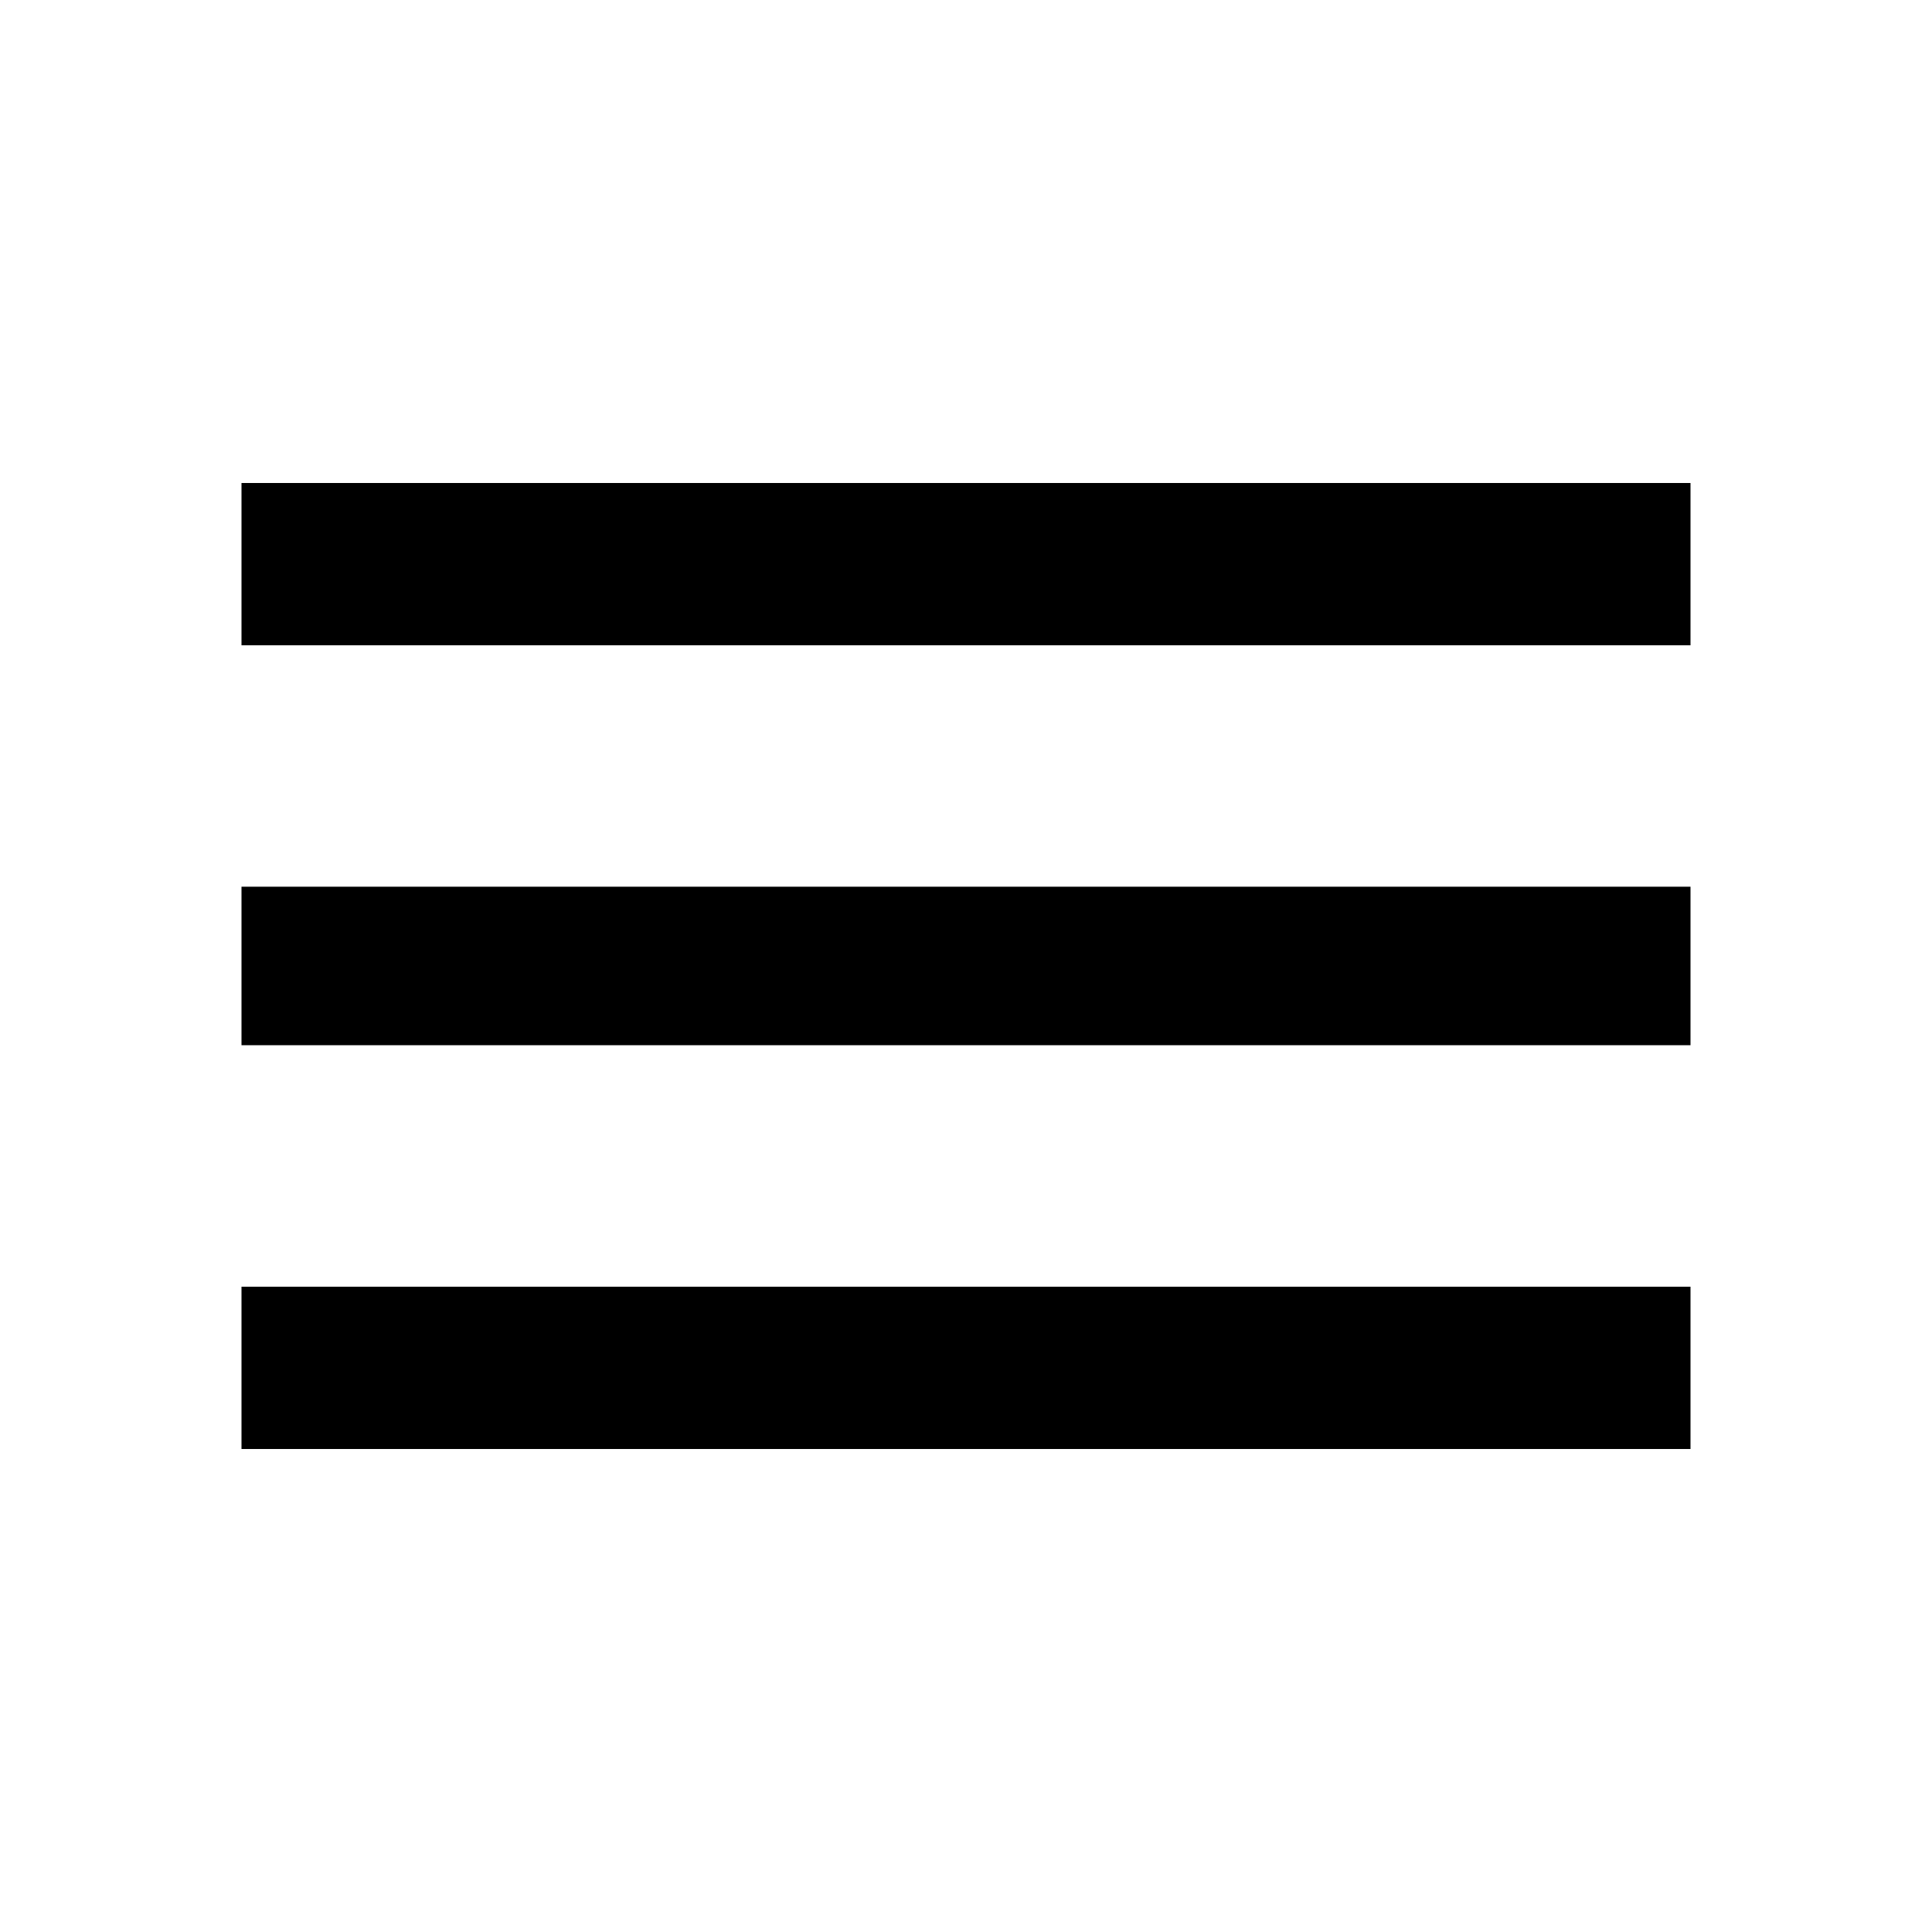
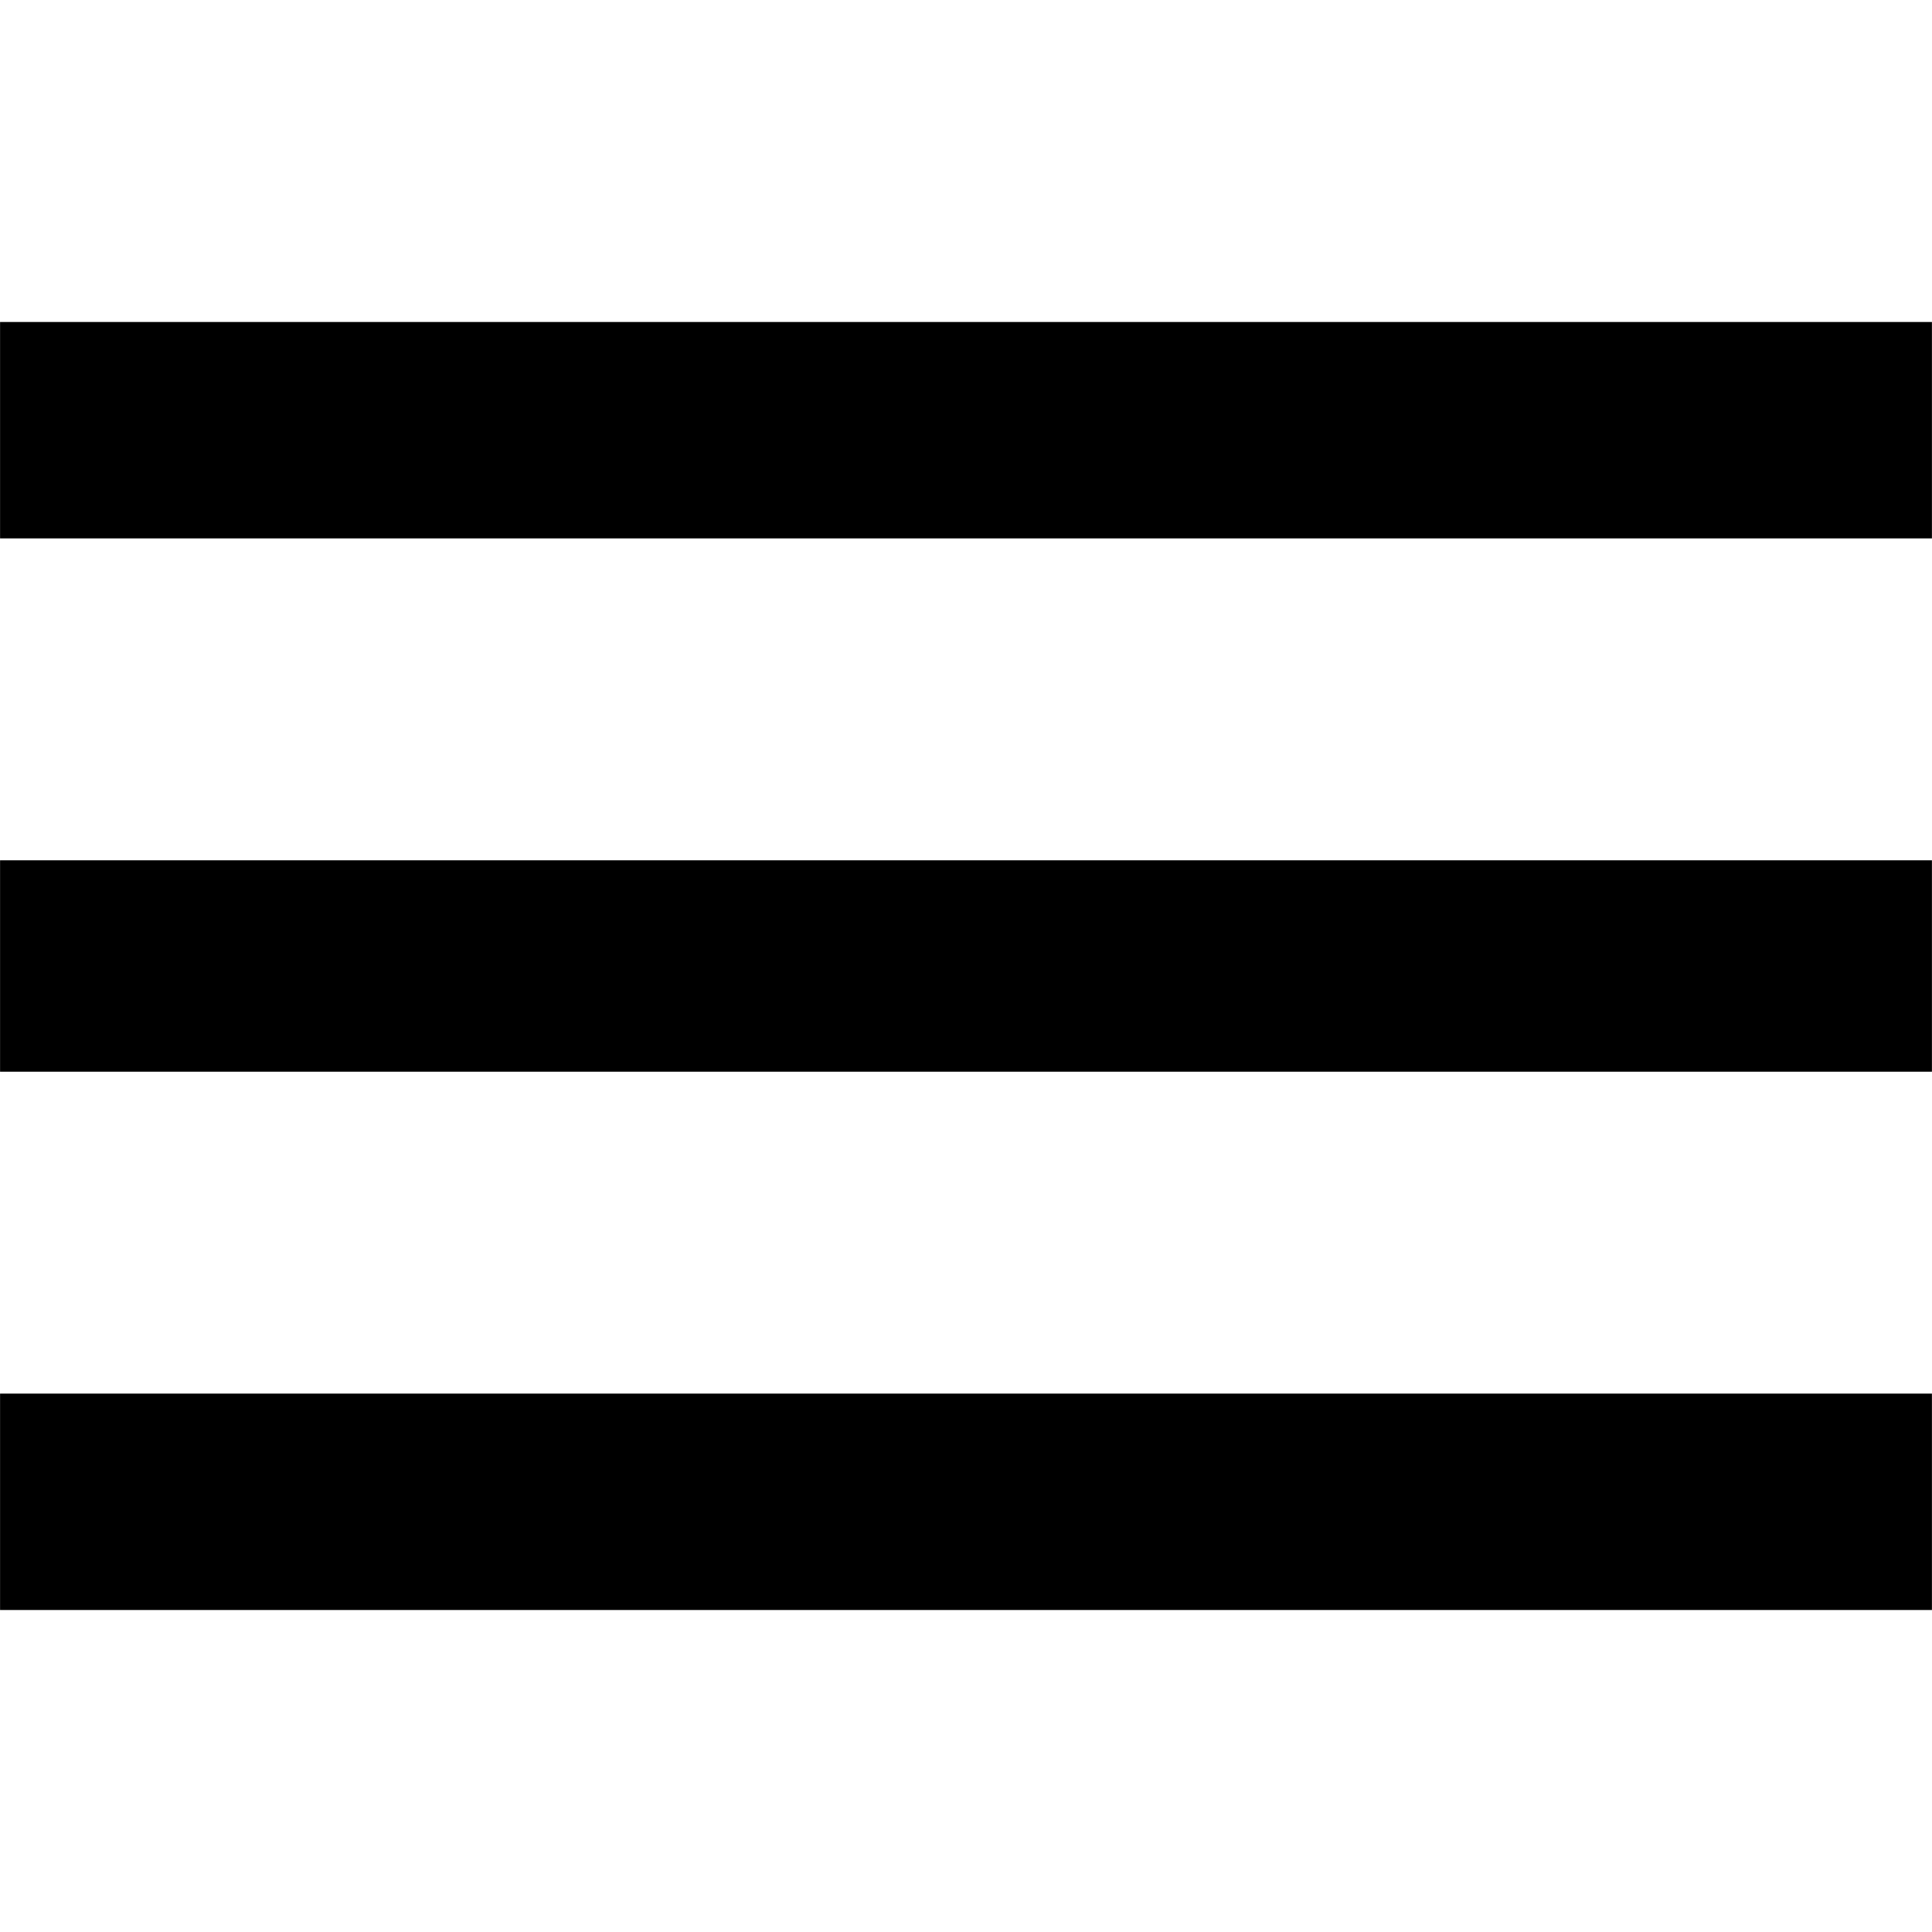
- <svg xmlns="http://www.w3.org/2000/svg" version="1.1" width="24" height="24" viewBox="0 0 24 24">
-   <path d="M3 6h18v2.016h-18v-2.016zM3 12.984v-1.969h18v1.969h-18zM3 18v-2.016h18v2.016h-18z" />
+ <svg xmlns="http://www.w3.org/2000/svg" version="1.1" width="32" height="32" viewBox="0 0 32 32">
+   <path d="M0.001 5.334h31.998v3.583h-31.998v-3.583zM0.001 17.75v-3.5h31.998v3.5h-31.998zM0.001 26.666v-3.583h31.998v3.583h-31.998z" />
</svg>
